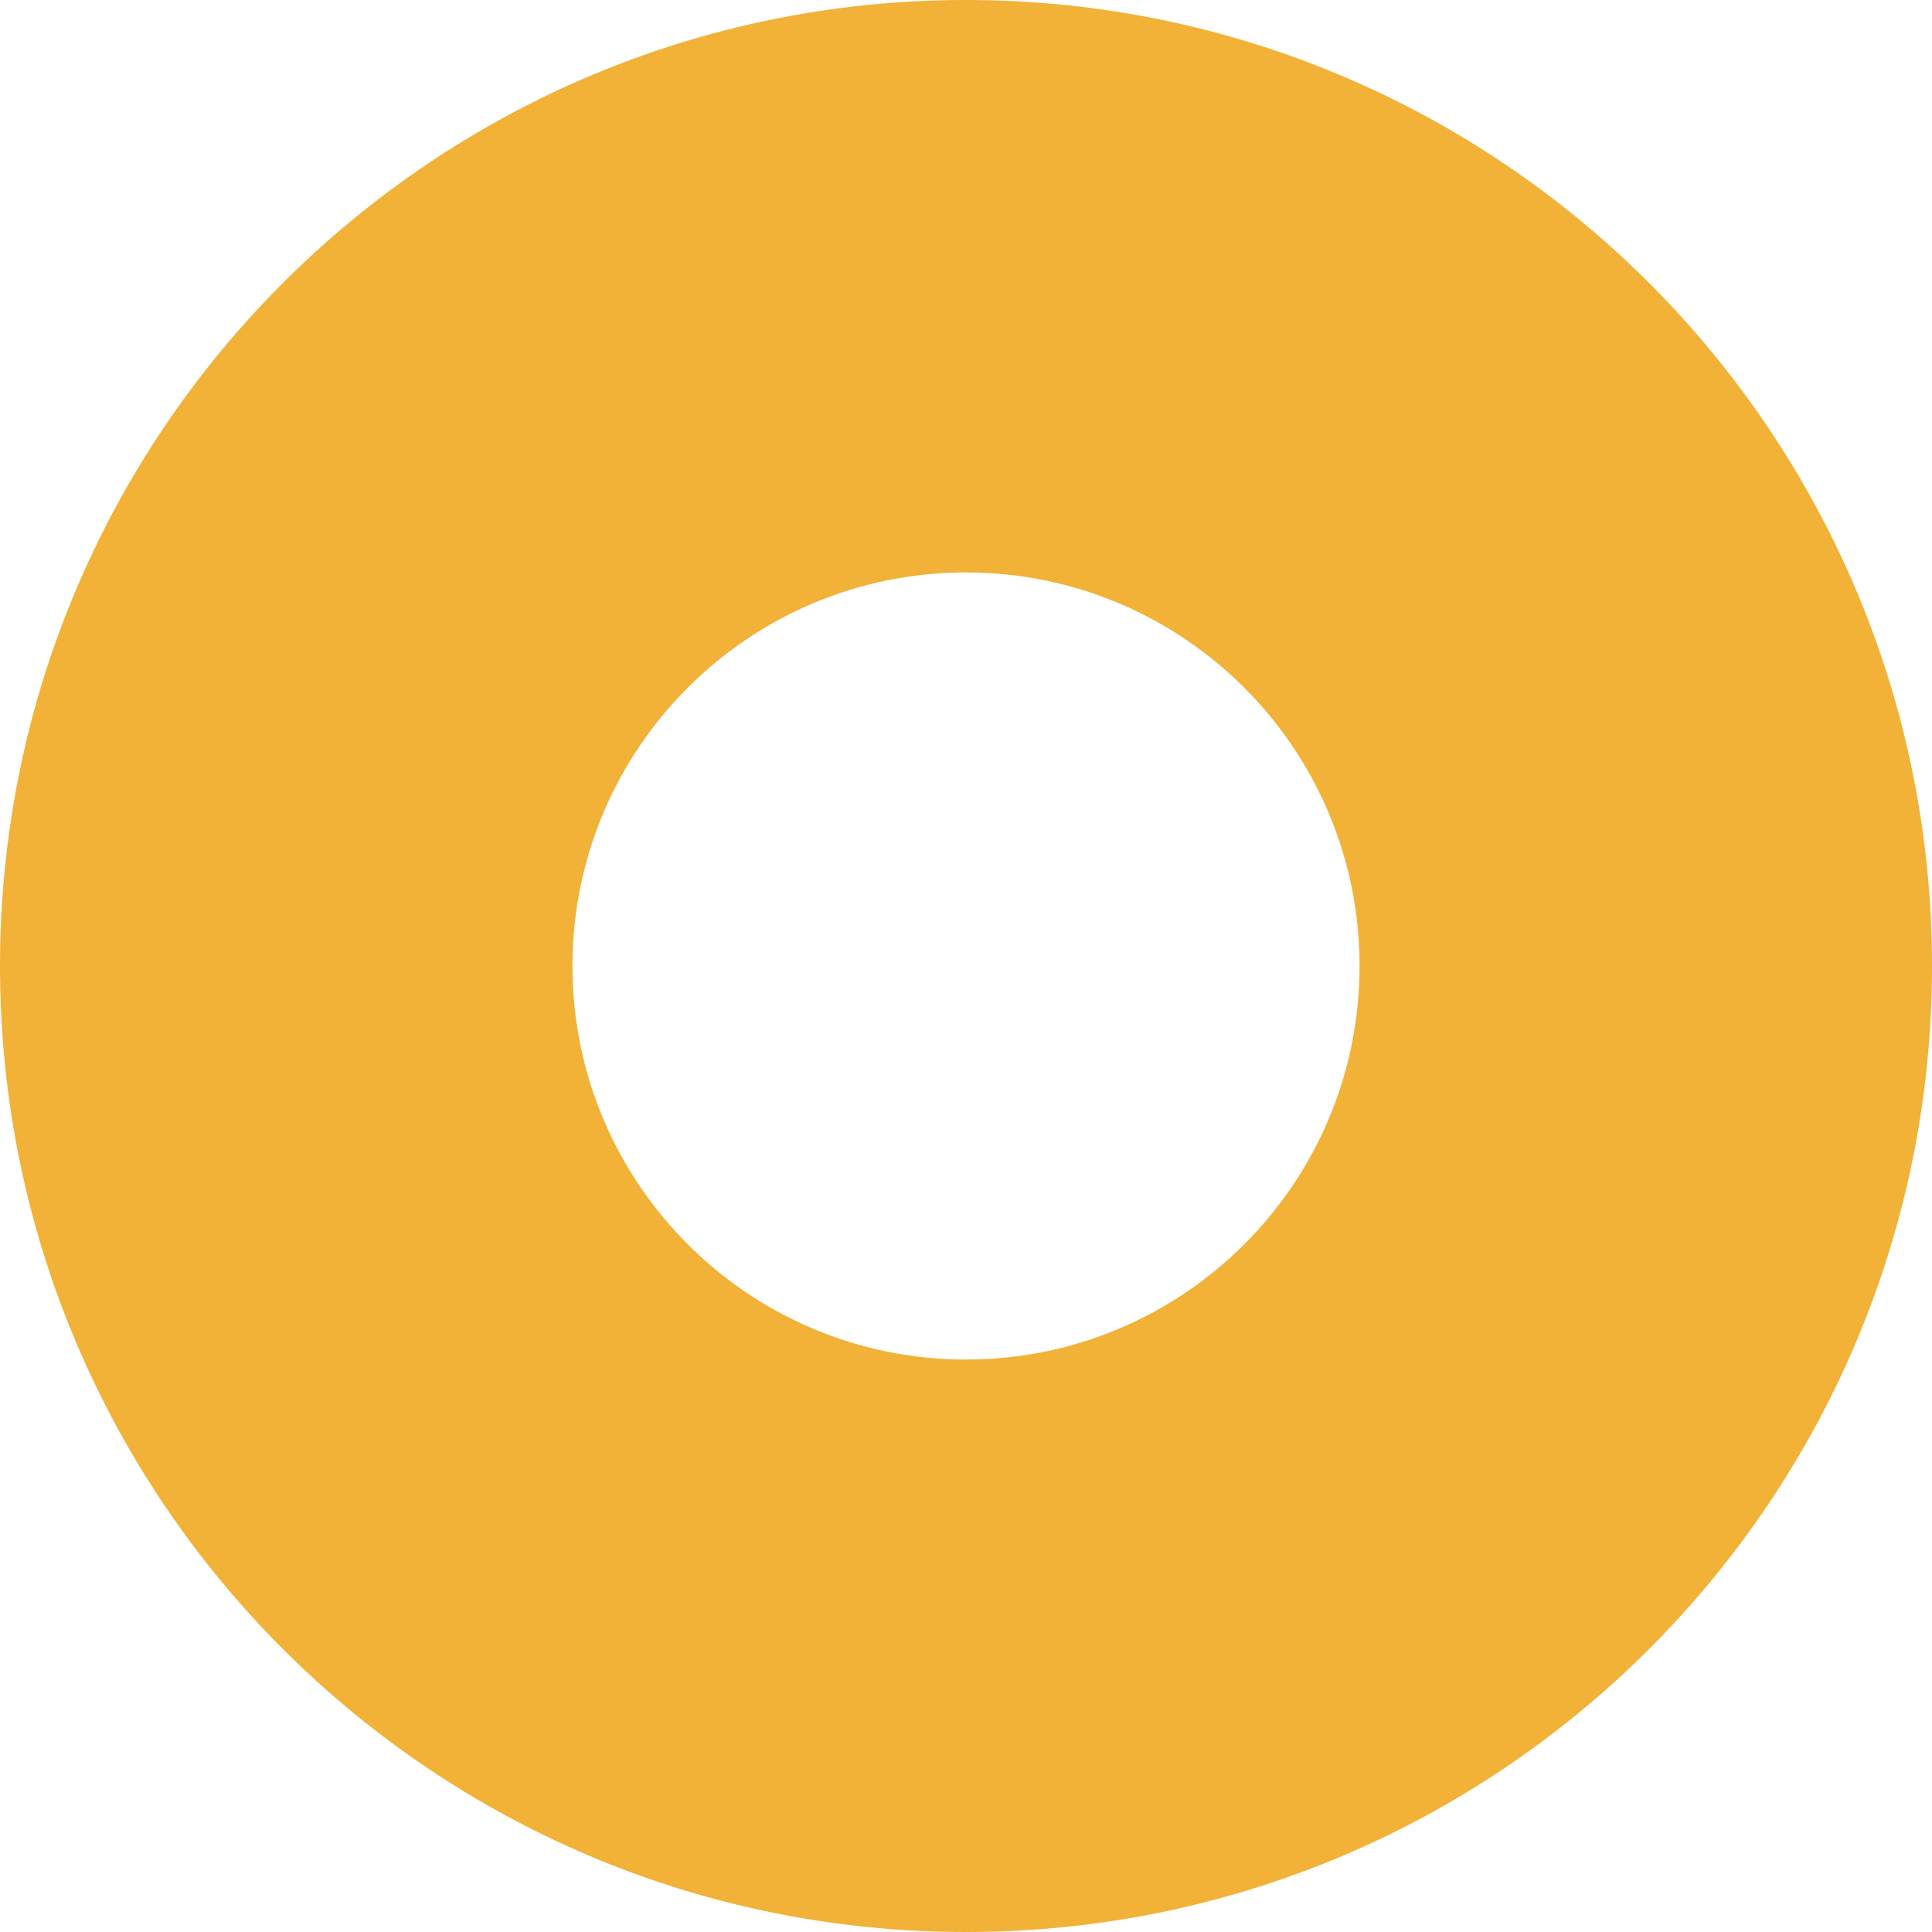
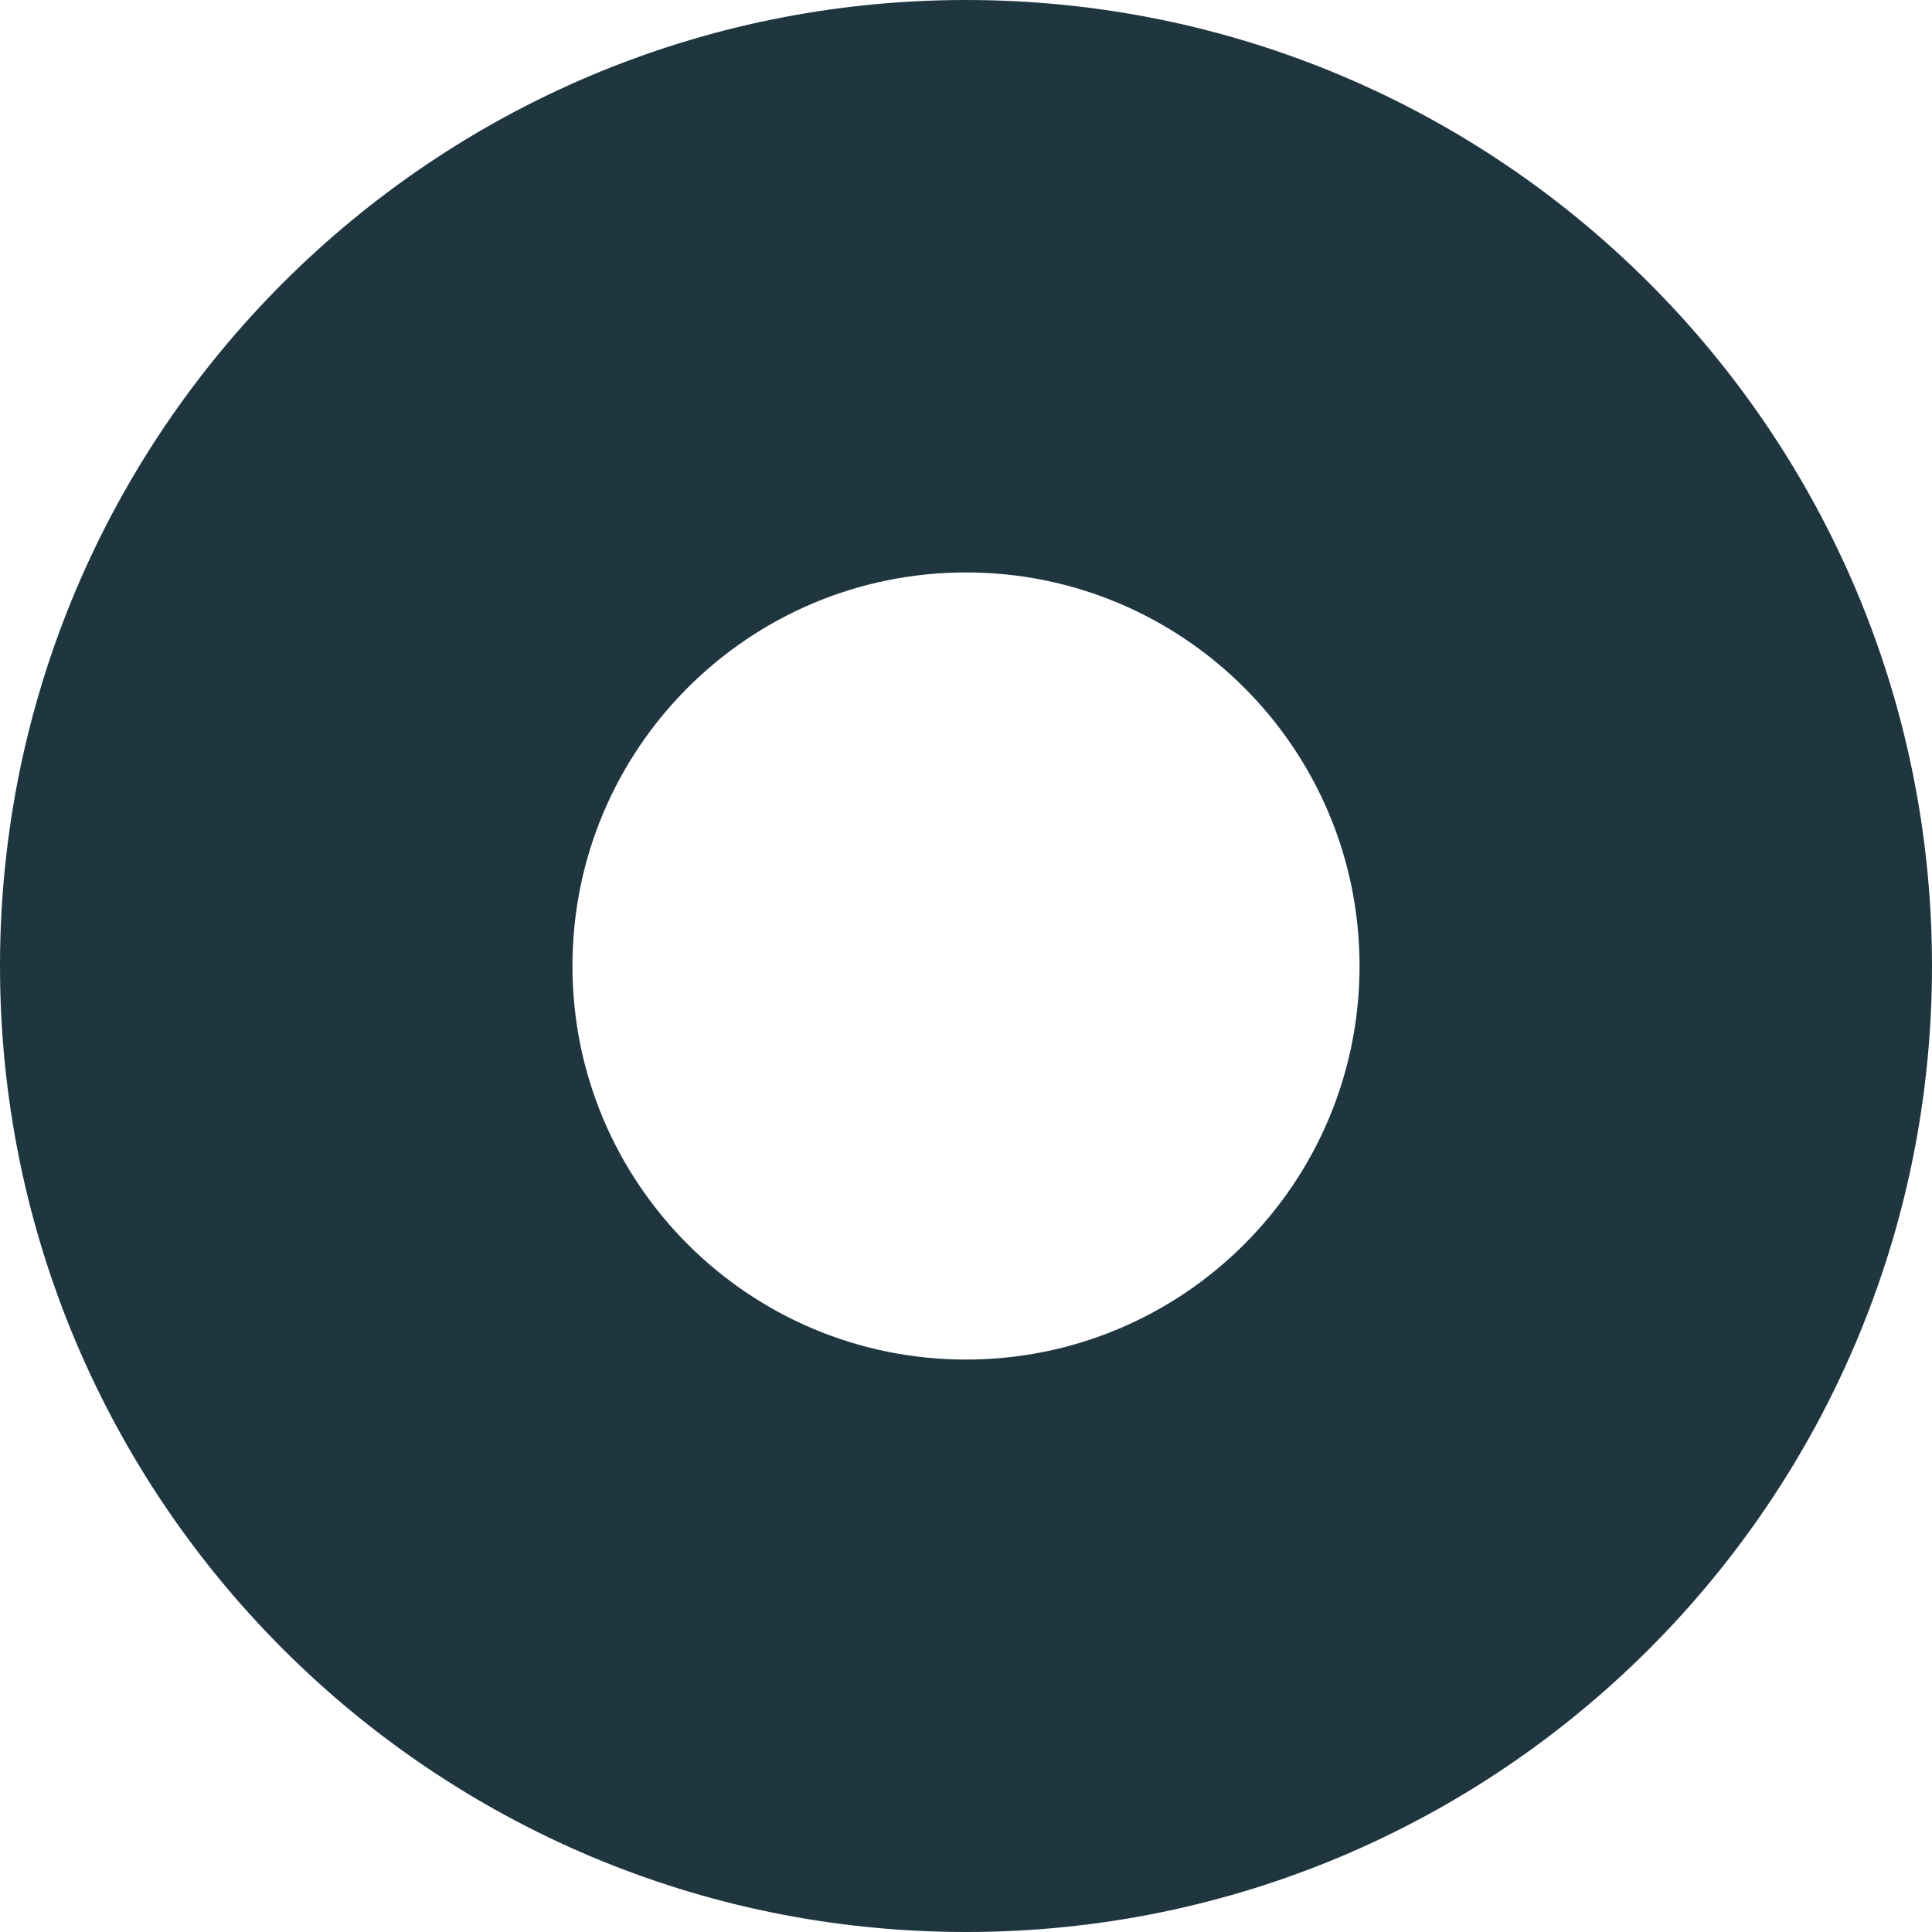
<svg xmlns="http://www.w3.org/2000/svg" width="64" height="64">
-   <path d="M32 0c17.673 0 32 14.327 32 32 0 17.673-14.327 32-32 32C14.327 64 0 49.673 0 32 0 14.327 14.327 0 32 0Zm0 18.963c-7.2 0-13.037 5.837-13.037 13.037 0 7.2 5.837 13.037 13.037 13.037 7.2 0 13.037-5.837 13.037-13.037 0-7.2-5.837-13.037-13.037-13.037Z" fill="#F2B137" />
+   <path d="M32 0c17.673 0 32 14.327 32 32 0 17.673-14.327 32-32 32C14.327 64 0 49.673 0 32 0 14.327 14.327 0 32 0Zm0 18.963c-7.2 0-13.037 5.837-13.037 13.037 0 7.2 5.837 13.037 13.037 13.037 7.2 0 13.037-5.837 13.037-13.037 0-7.2-5.837-13.037-13.037-13.037Z" fill="#1F3641" />
</svg>
